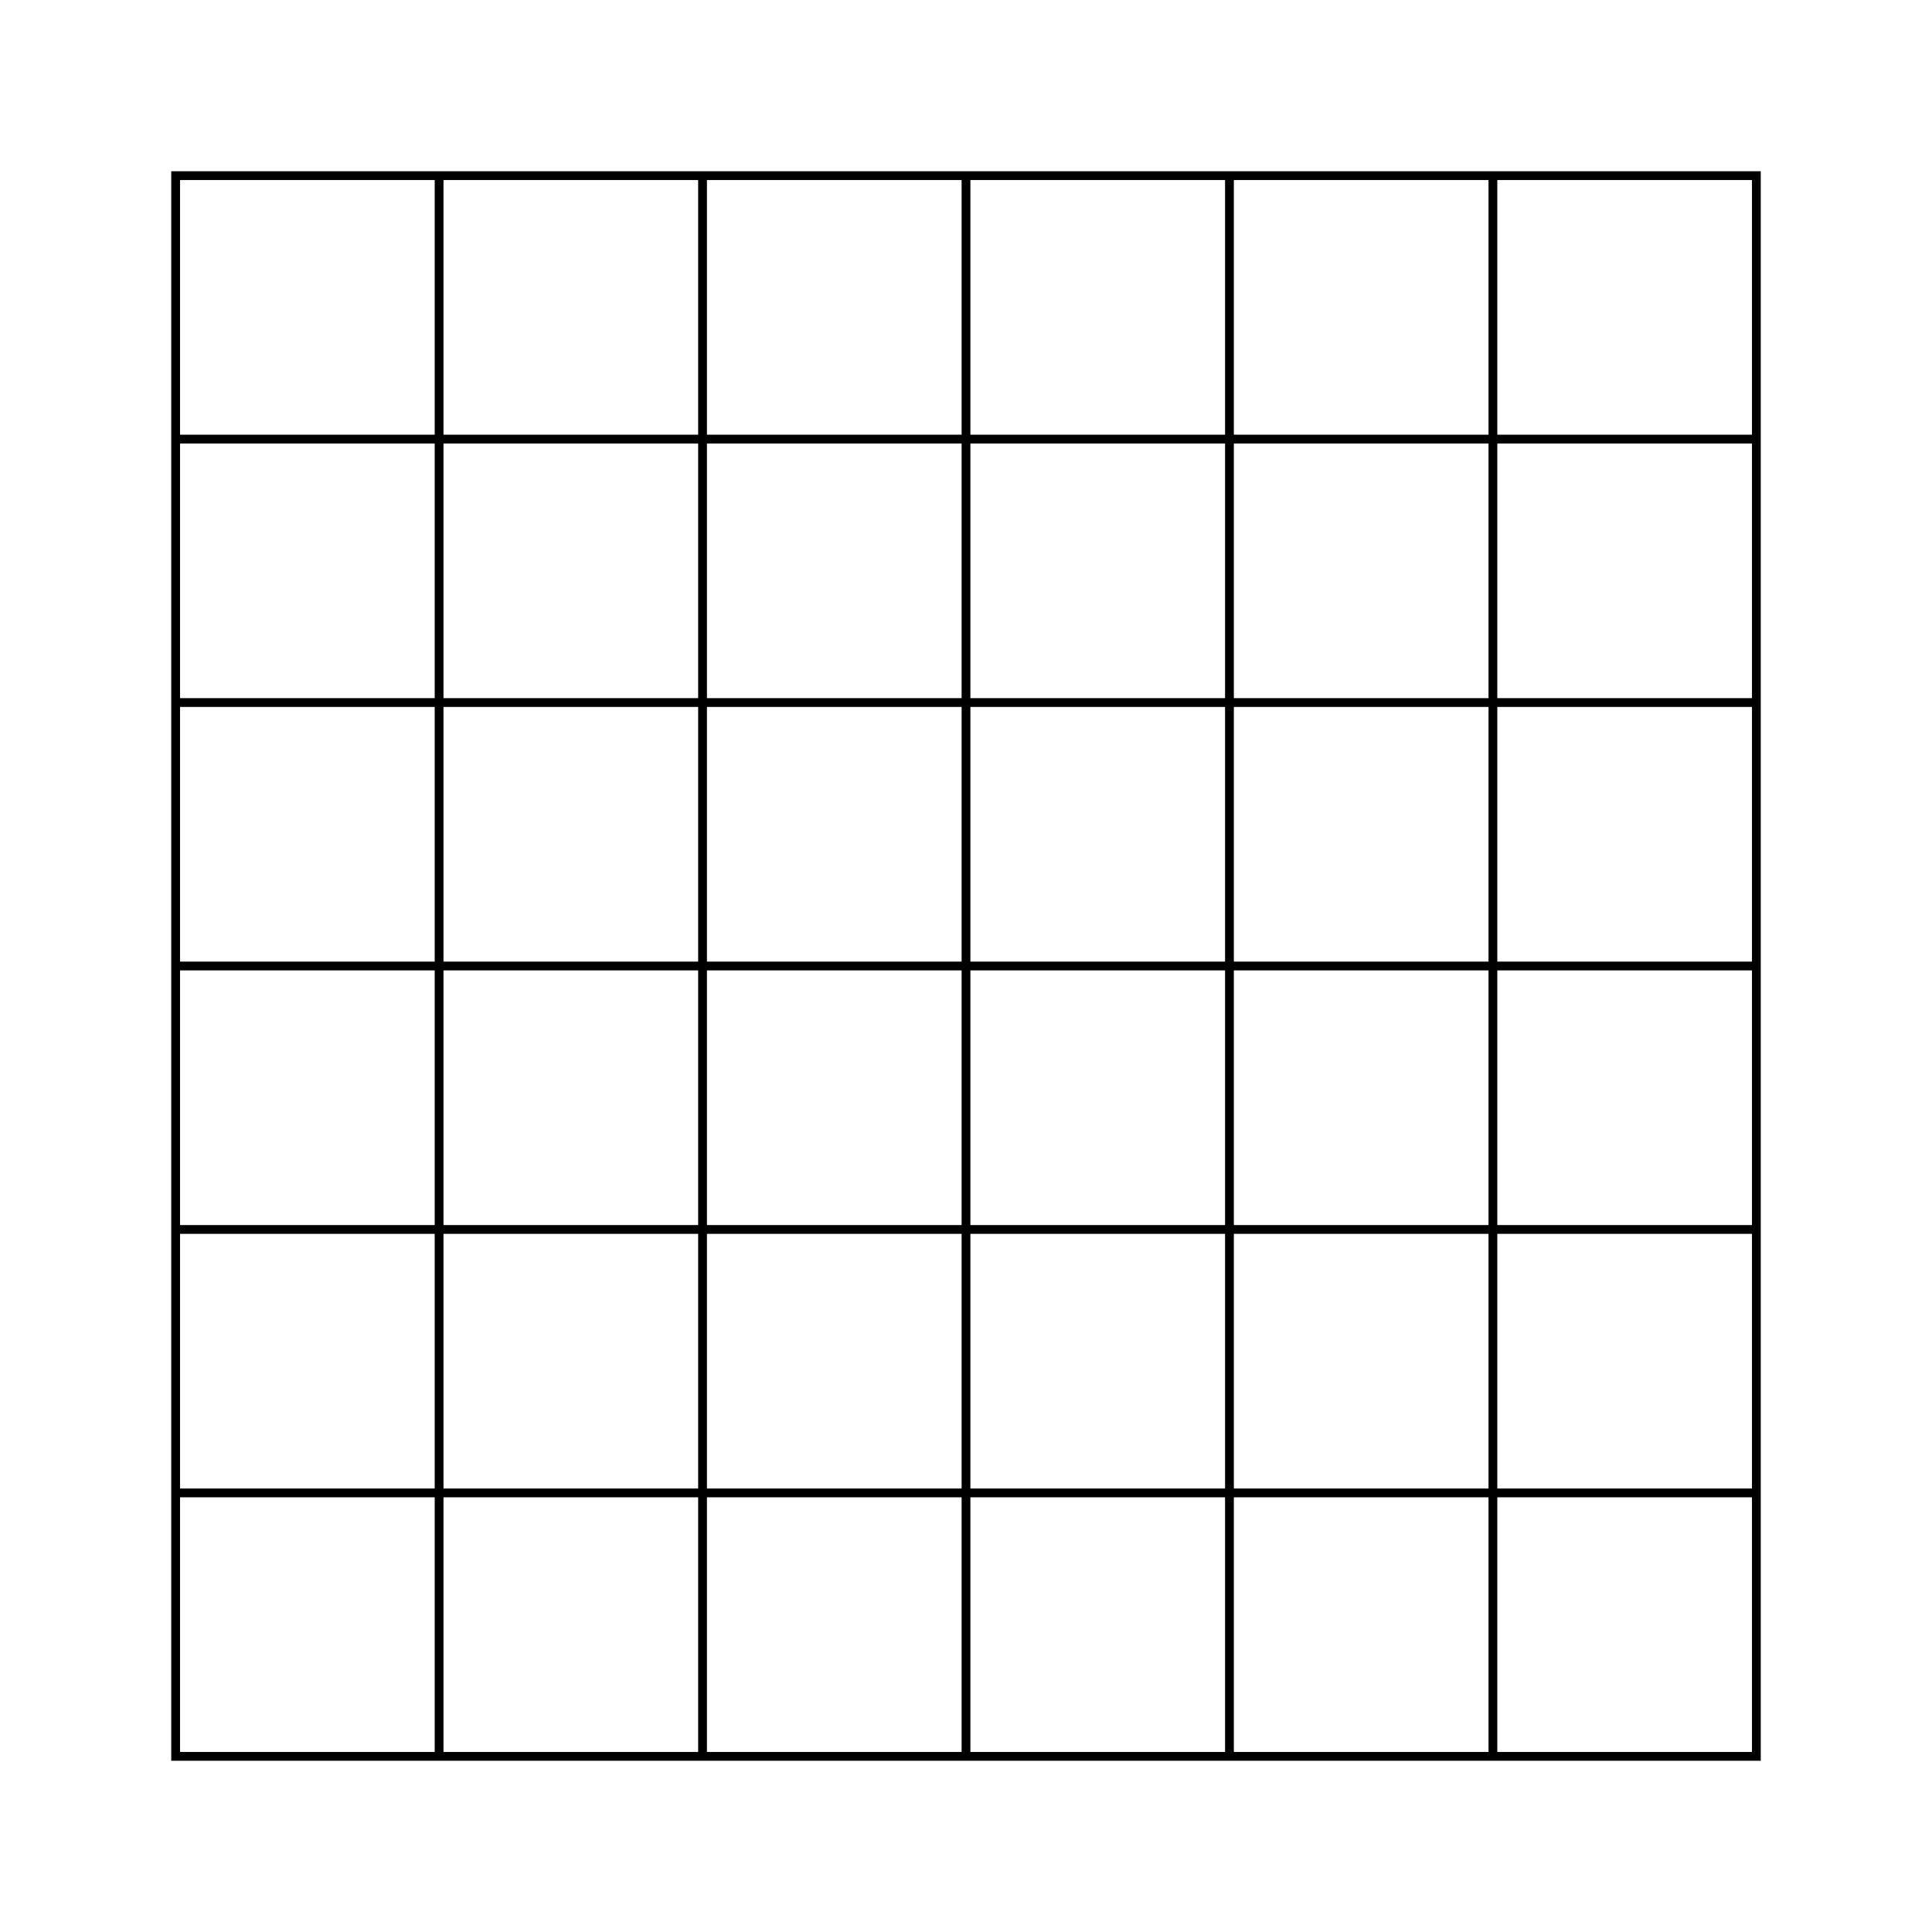
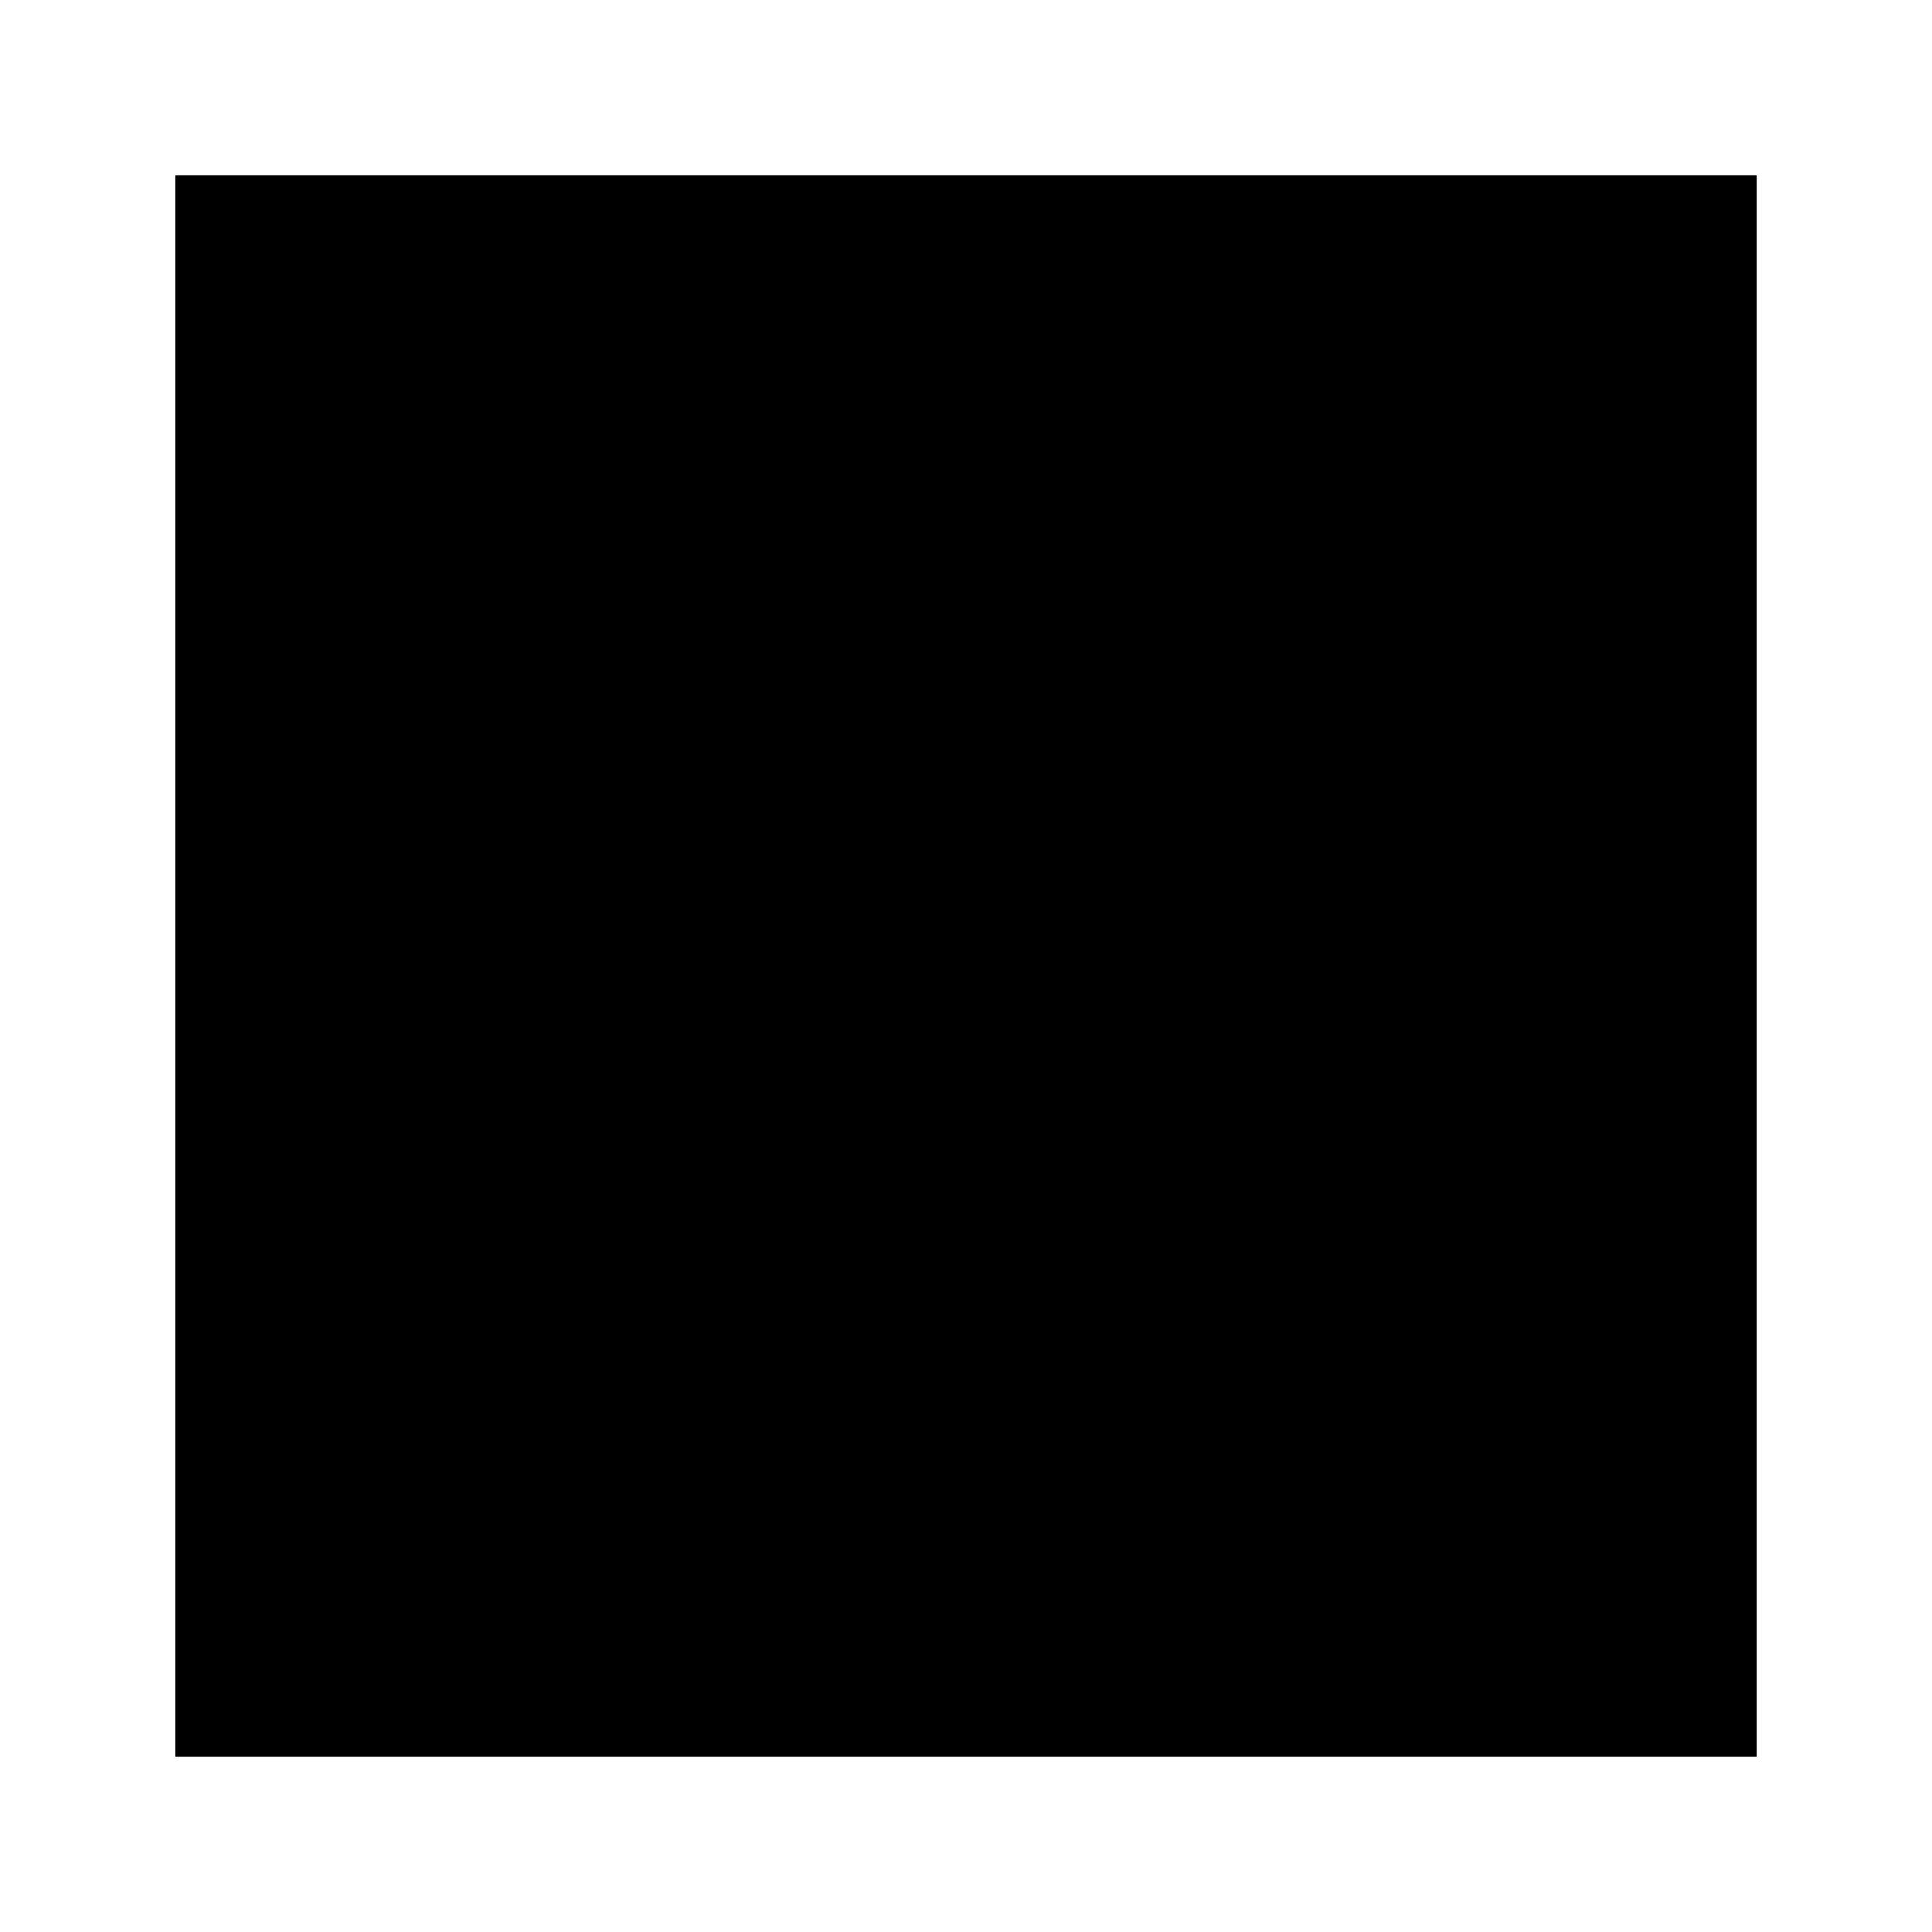
- <svg xmlns="http://www.w3.org/2000/svg" viewBox="0 0 220 220" font-size="11">
-   <g fill="none" stroke="currentColor">
+ <svg xmlns="http://www.w3.org/2000/svg" viewBox="0 0 220 220">
+   <g class="stroke-current fill-none">
    <rect x="20" y="20" width="180" height="180" />
    <g>
      <line x1="50" y1="20" x2="50" y2="200" />
      <line x1="80" y1="20" x2="80" y2="200" />
      <line x1="110" y1="20" x2="110" y2="200" />
      <line x1="140" y1="20" x2="140" y2="200" />
      <line x1="170" y1="20" x2="170" y2="200" />
      <line x1="20" y1="50" x2="200" y2="50" />
      <line x1="20" y1="80" x2="200" y2="80" />
      <line x1="20" y1="110" x2="200" y2="110" />
      <line x1="20" y1="140" x2="200" y2="140" />
      <line x1="20" y1="170" x2="200" y2="170" />
    </g>
  </g>
</svg>
